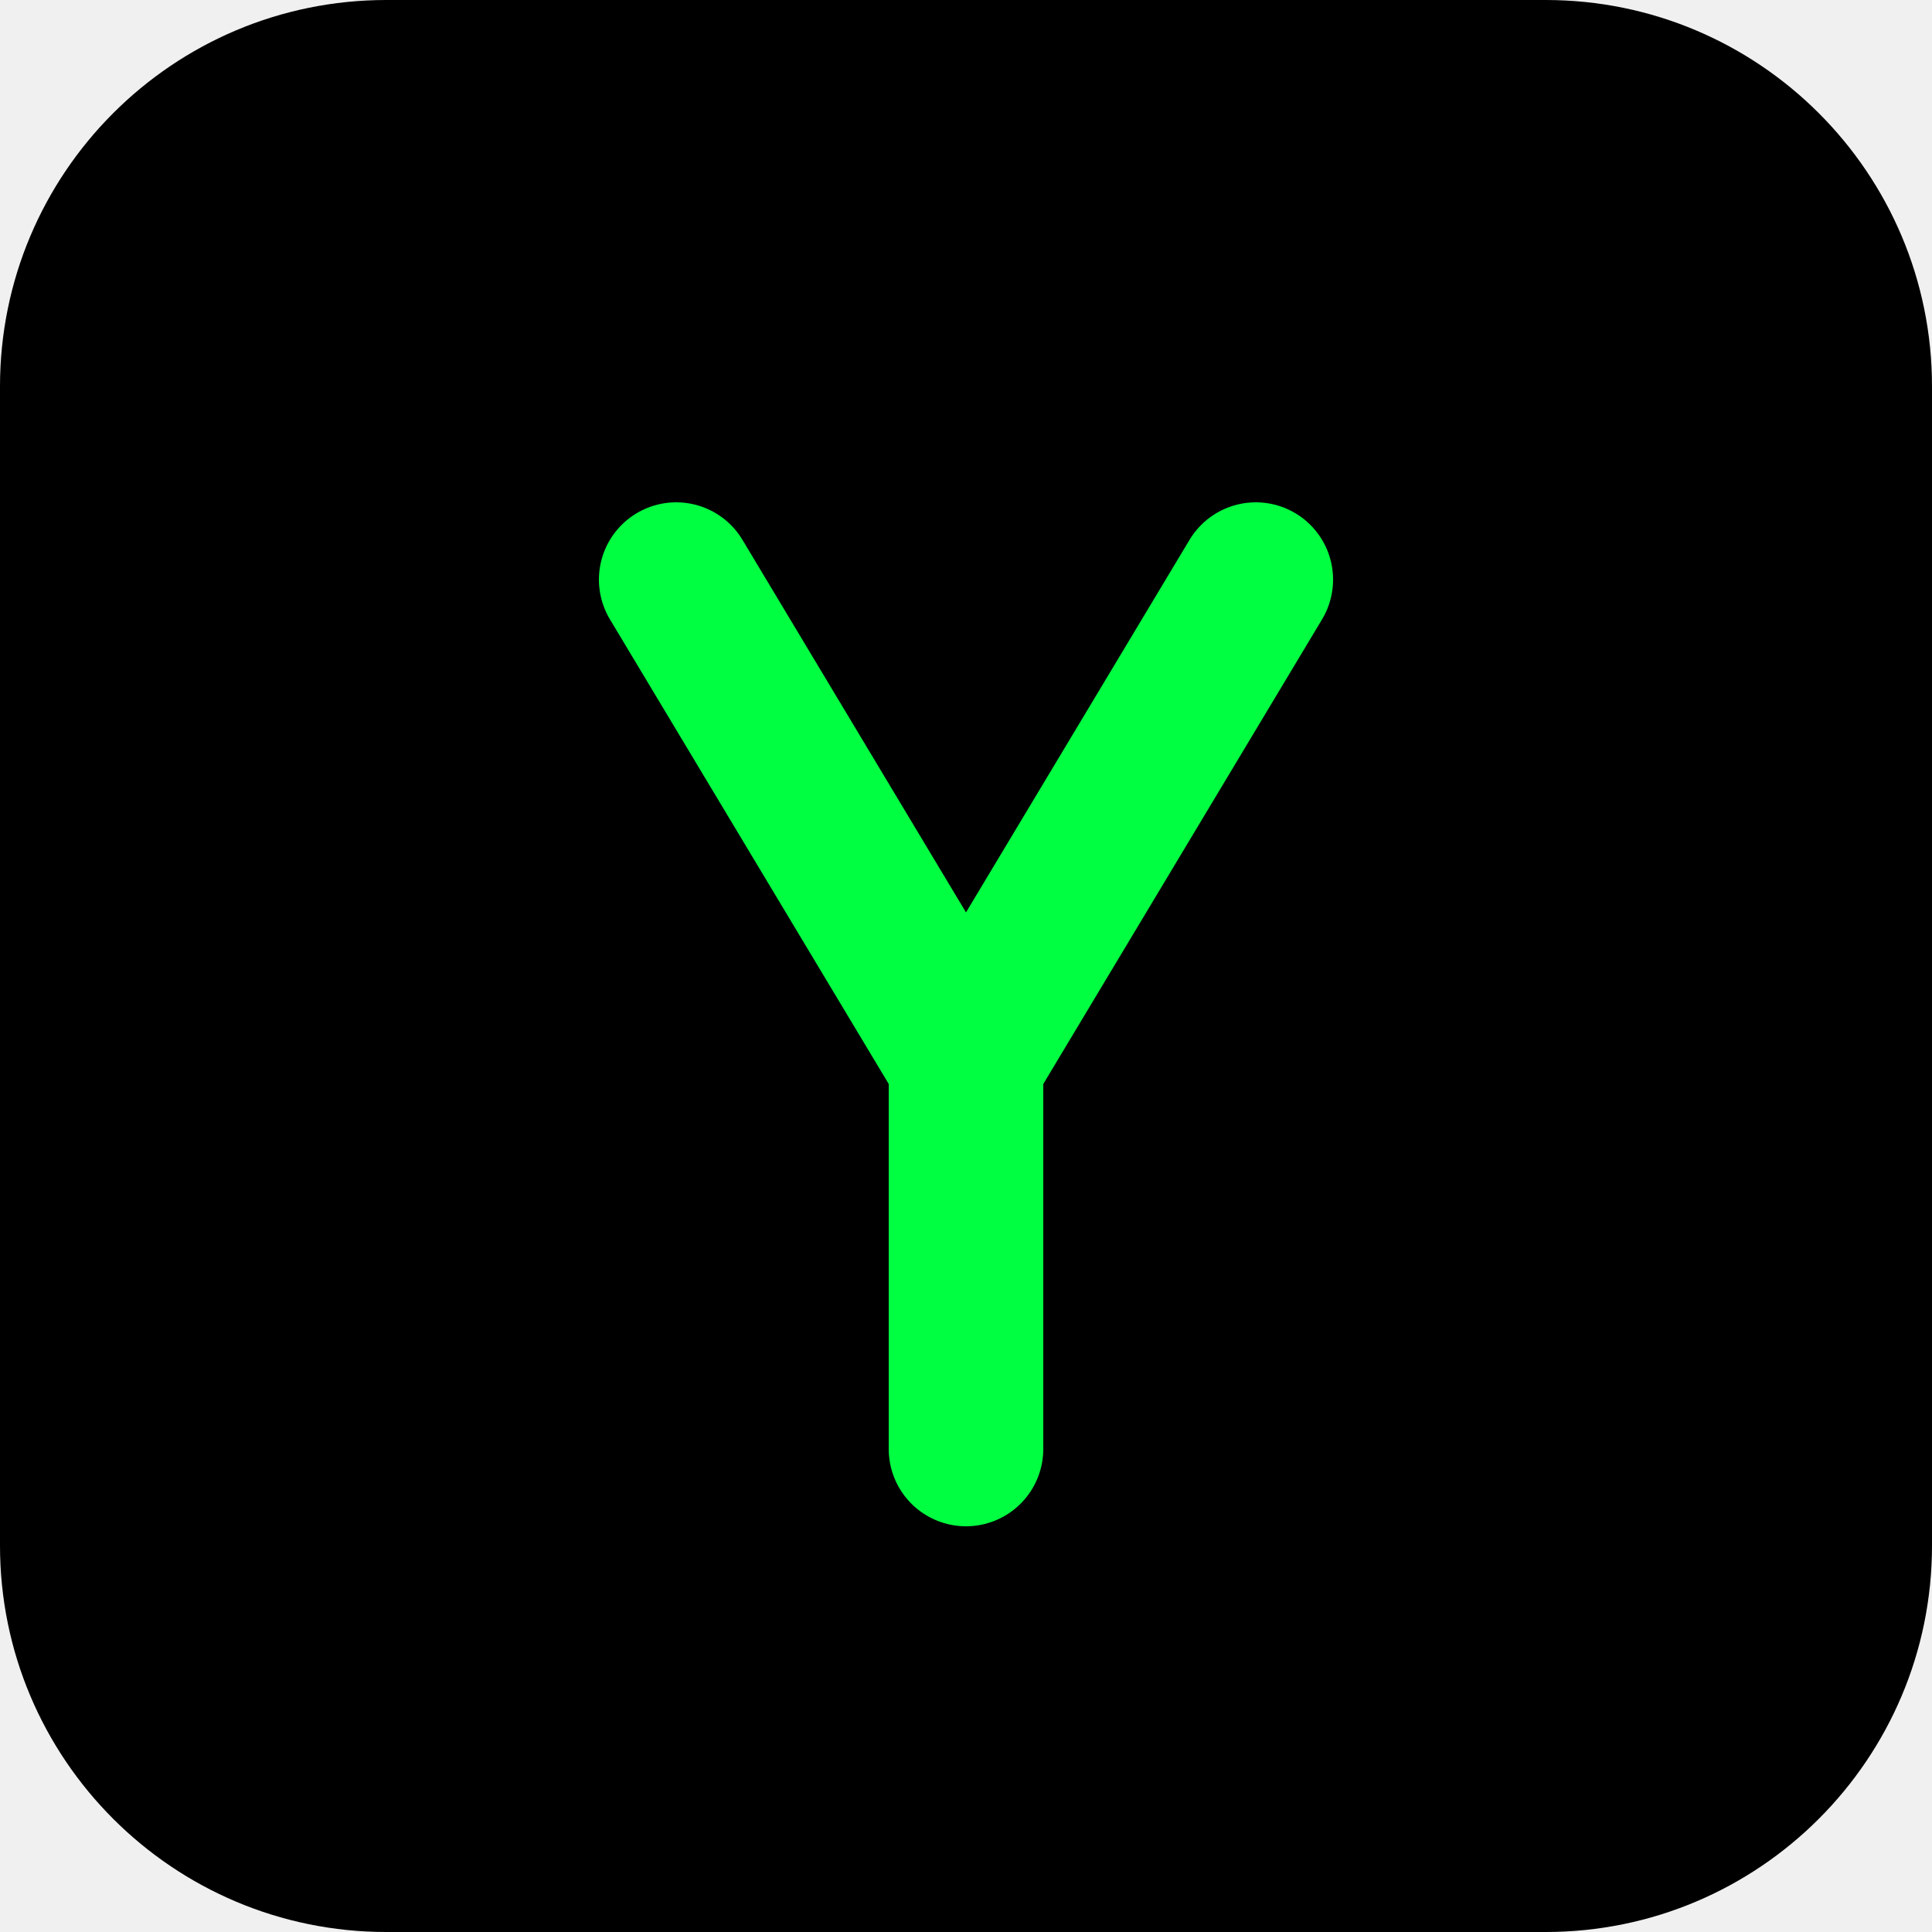
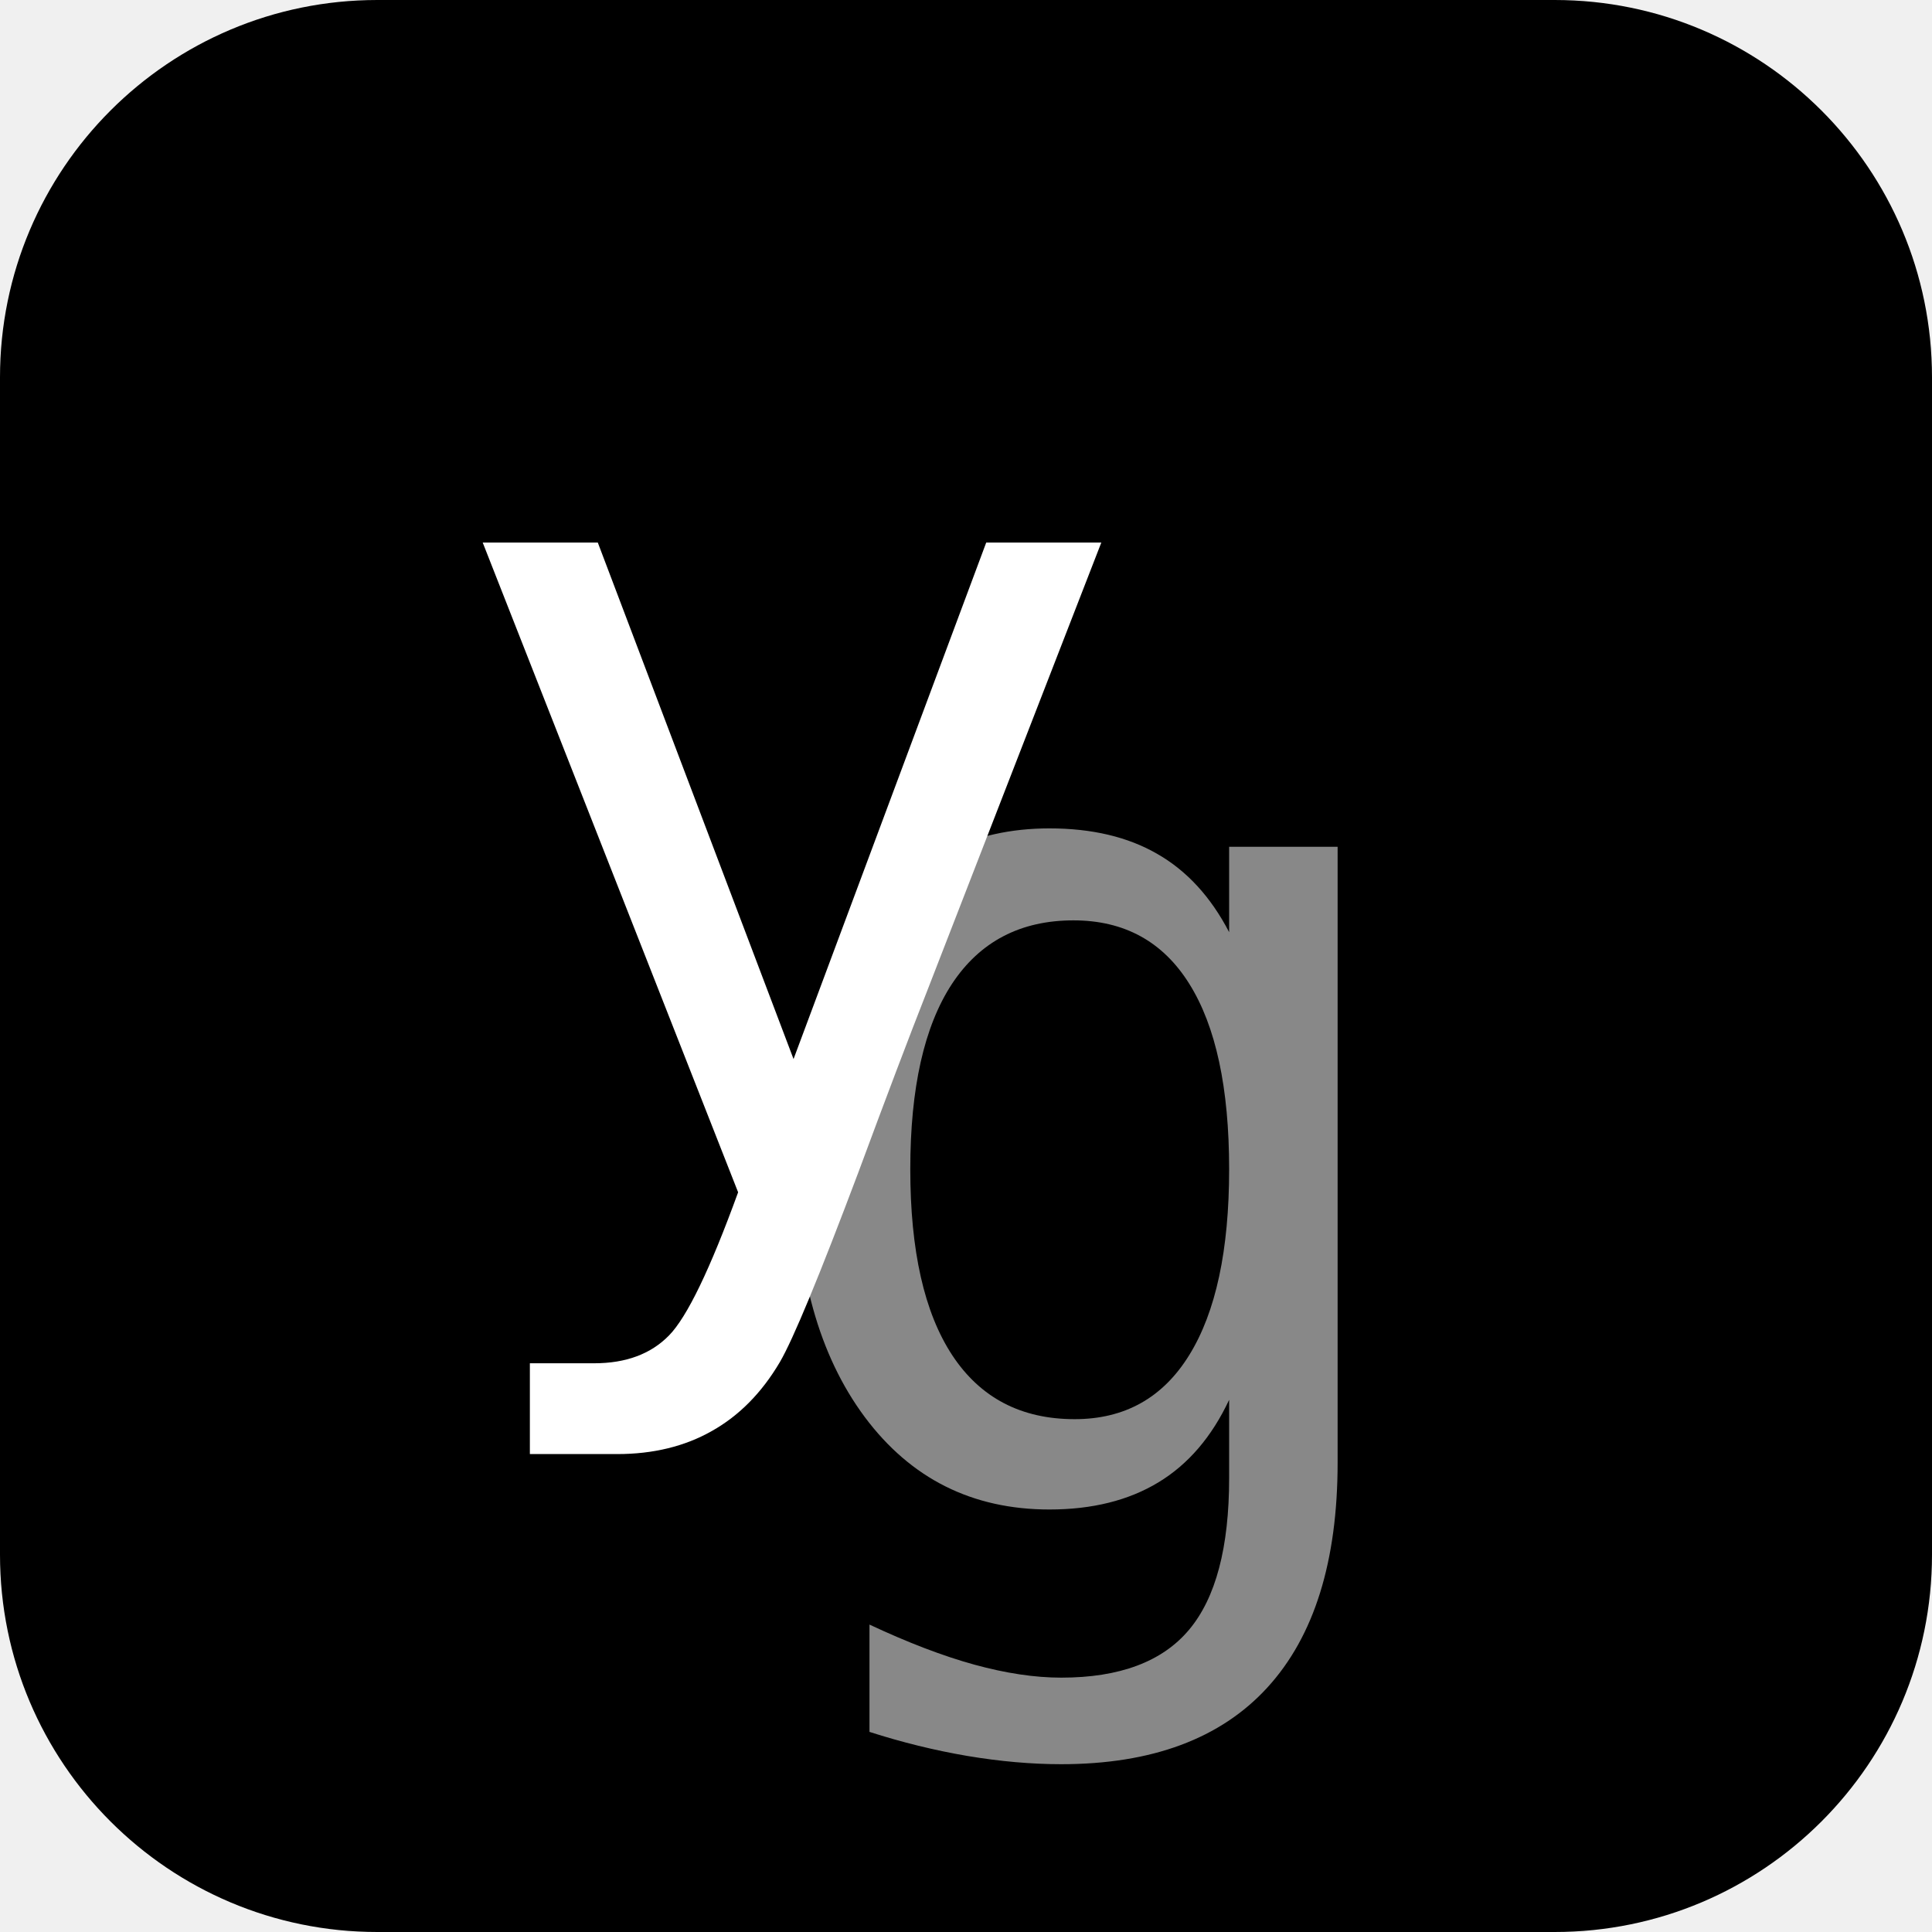
- <svg xmlns="http://www.w3.org/2000/svg" viewBox="0 0 100 100">
-   <rect width="100" height="100" rx="20" fill="#000000" />
-   <path d="M 35 30 L 50 55 L 65 30 M 50 55 L 50 75" fill="none" stroke="#00FF41" stroke-width="8" stroke-linecap="round" stroke-linejoin="round" />
+ <svg xmlns="http://www.w3.org/2000/svg" viewBox="0 0 128 128">
+   <defs>
+     <style>
+       @font-face {
+         font-family: 'Geist Pixel Circle';
+         src: url('/fonts/GeistPixel-Circle.woff2') format('woff2');
+       }
+       text {
+         font-family: 'Geist Pixel Circle', monospace;
+         font-size: 80px;
+         text-anchor: middle;
+         dominant-baseline: central;
+       }
+     </style>
+   </defs>
+   <rect width="128" height="128" rx="25" fill="#000000" />
+   <text x="72" y="72" fill="#888888">g</text>
+   <text x="52" y="52" fill="#ffffff">y</text>
</svg>
